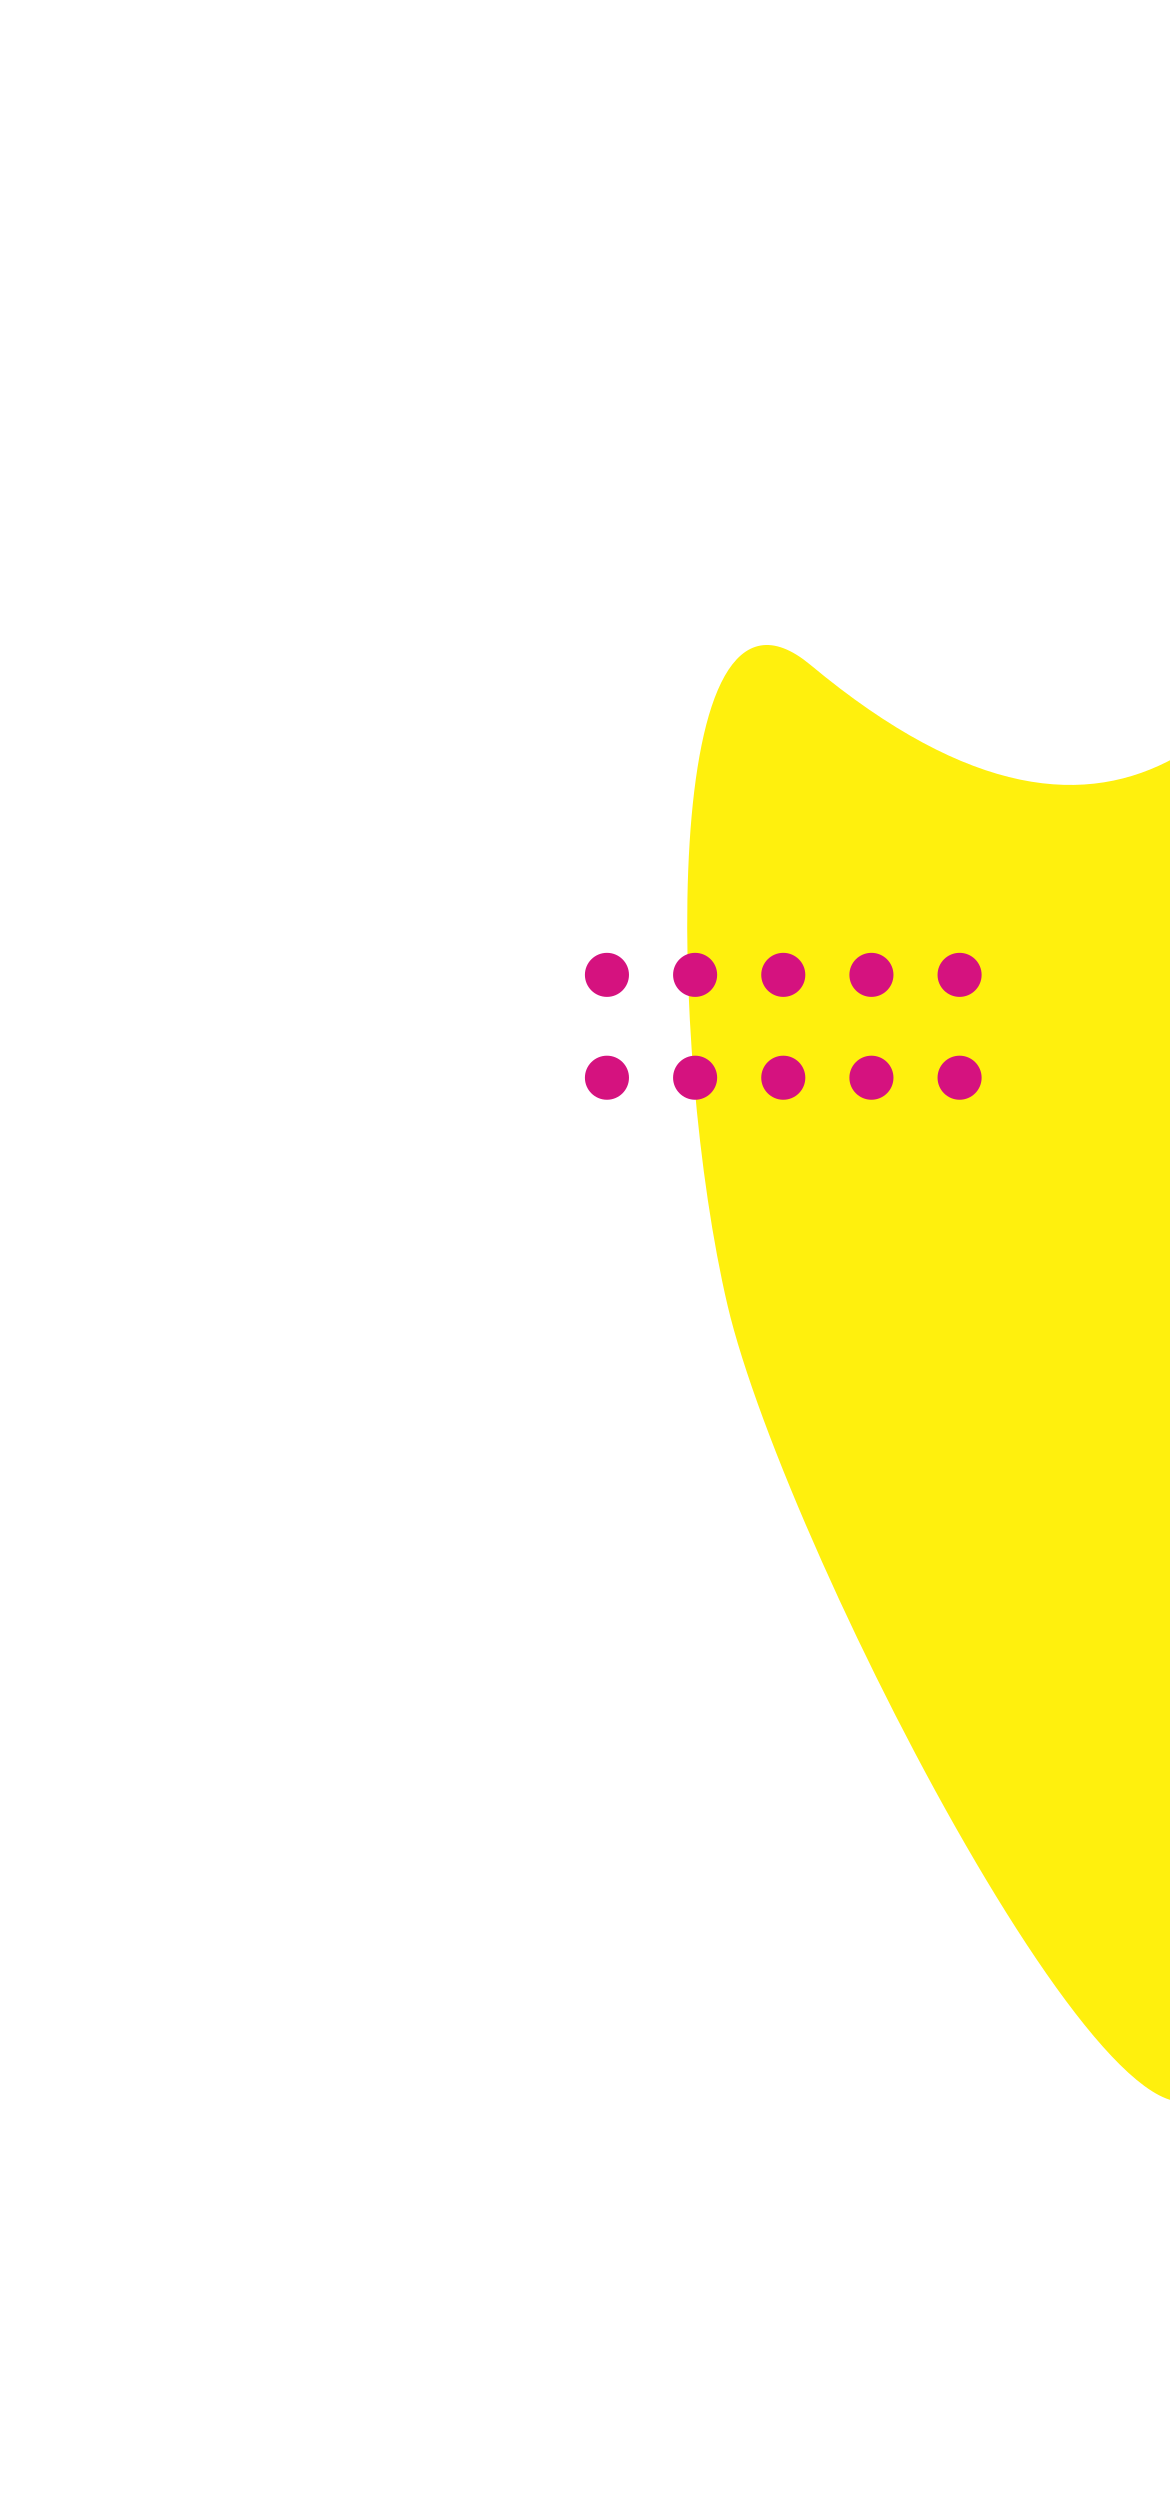
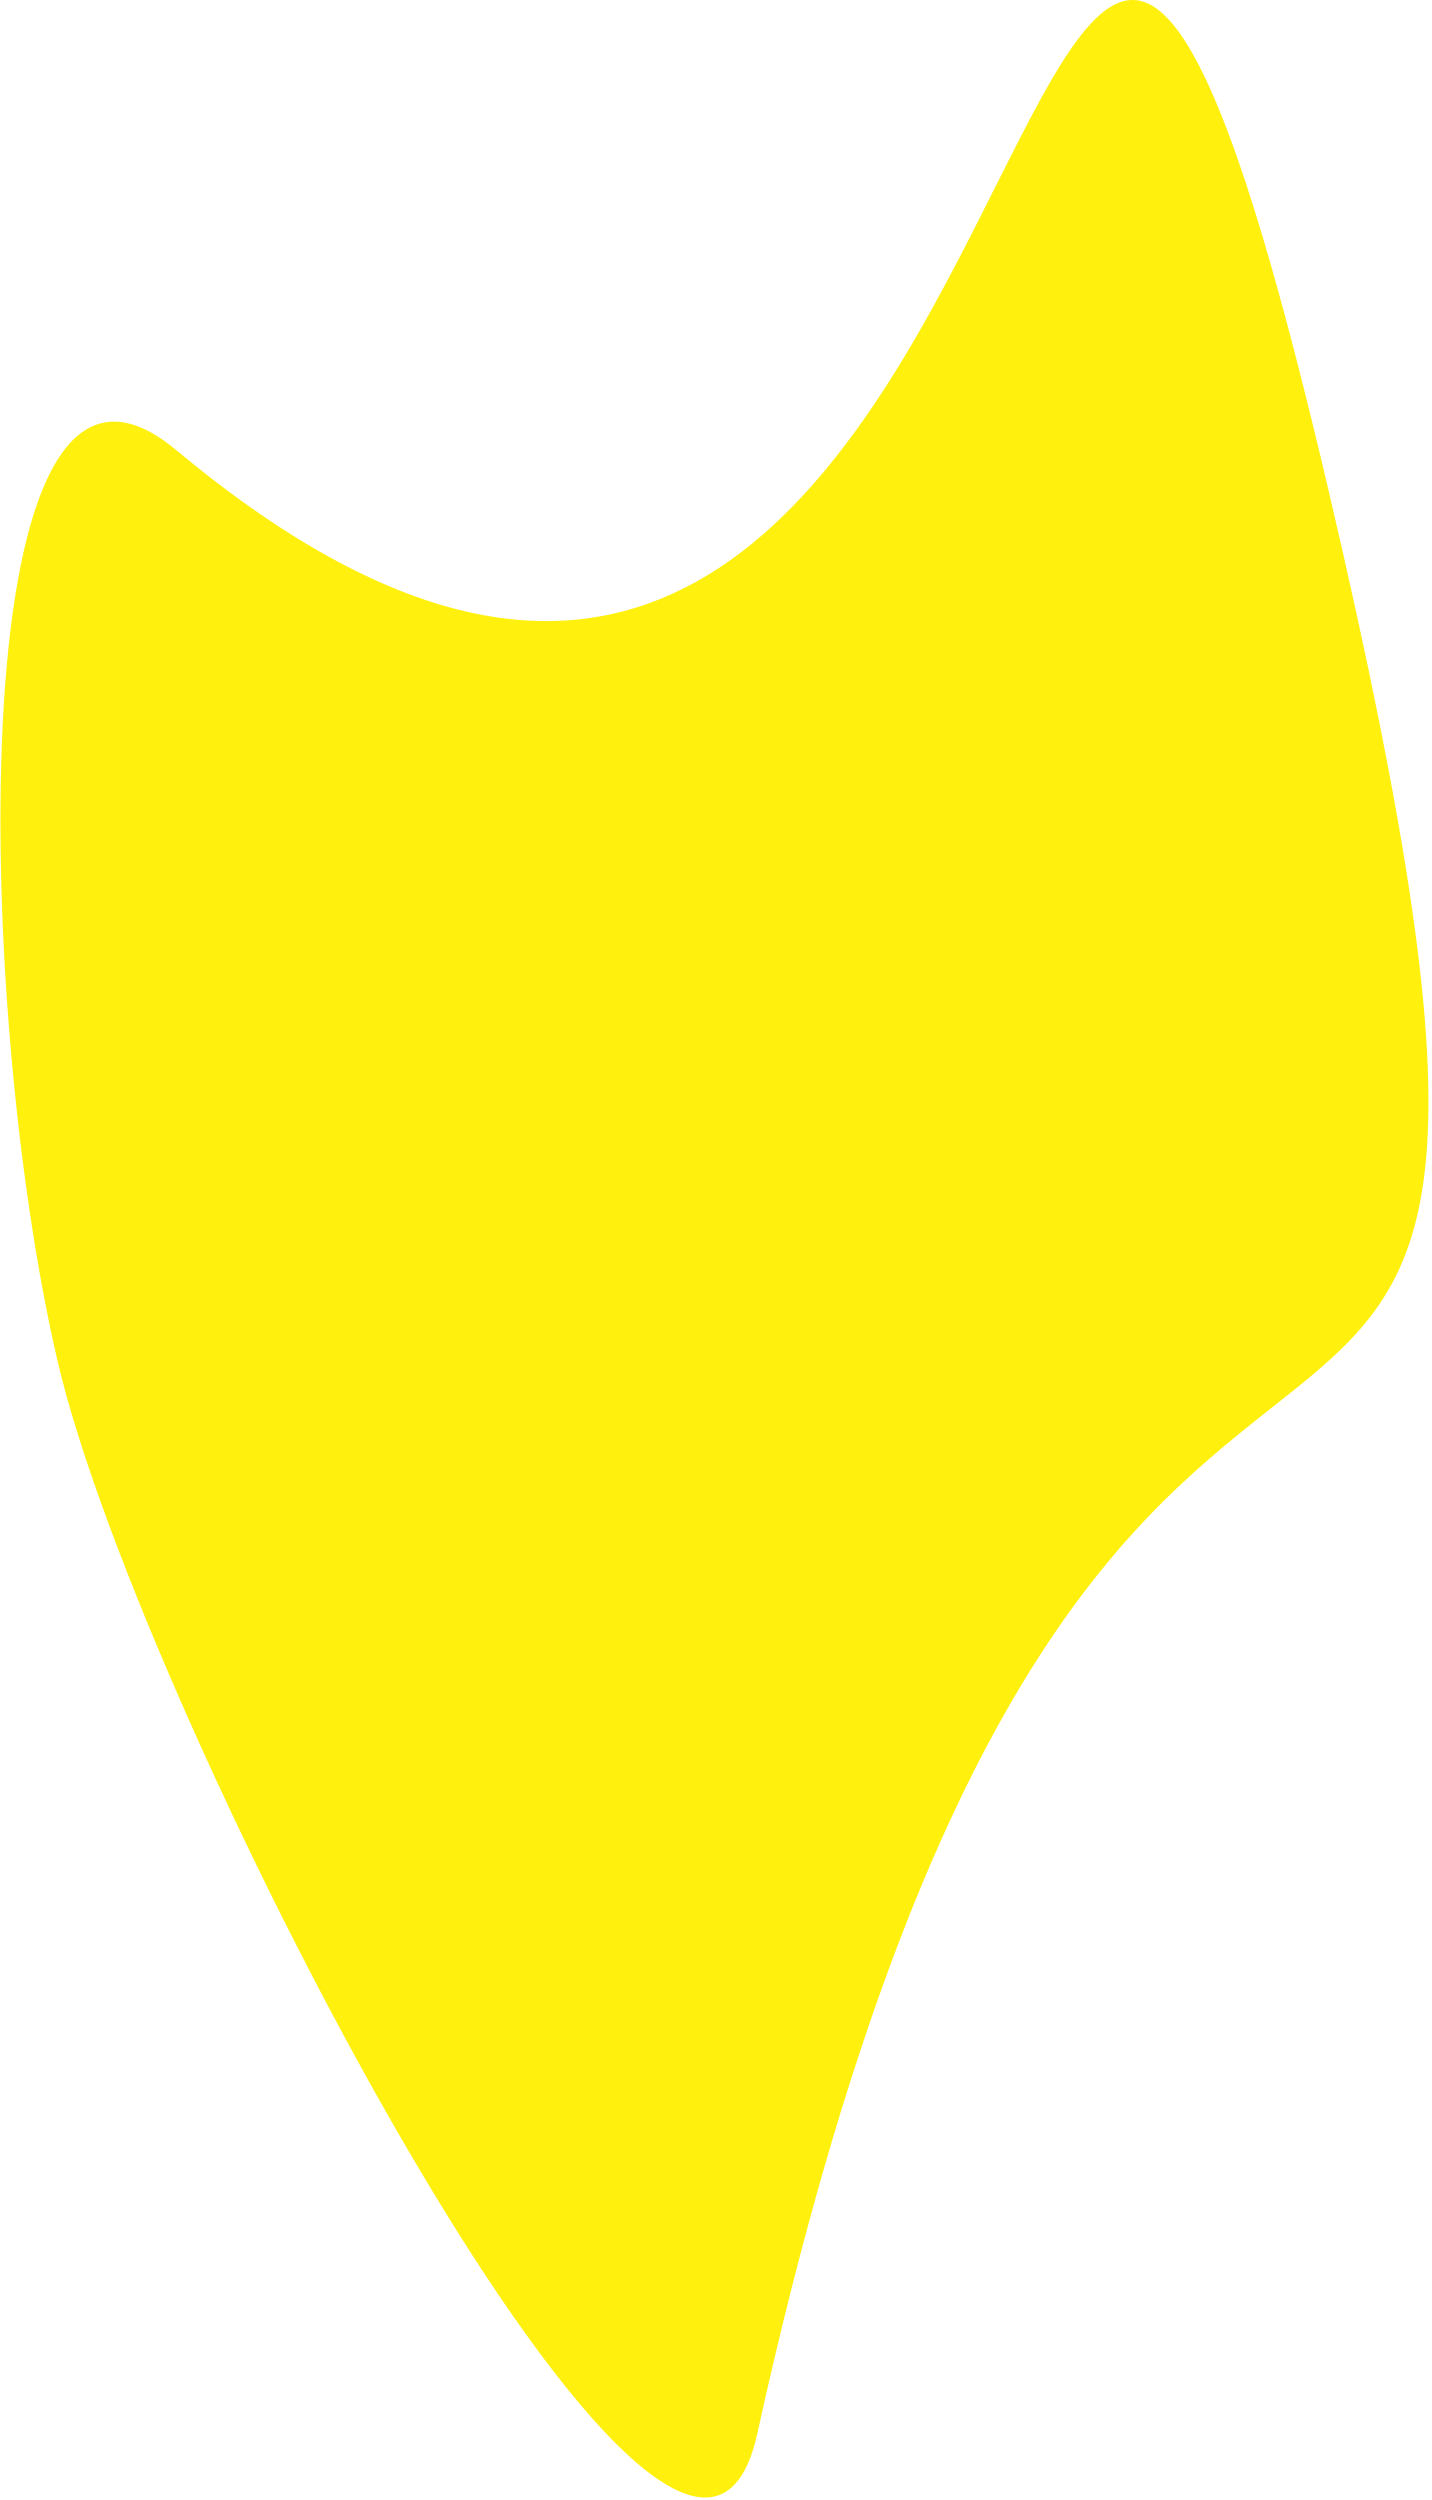
- <svg xmlns="http://www.w3.org/2000/svg" width="124" height="265" viewBox="0 0 124 265" fill="none">
-   <path d="M171.596 73.32C195.952 177.178 155.167 99.694 129.14 218.037C123.735 242.614 83.387 165.094 77.117 138.359C70.847 111.624 69.74 56.999 85.902 70.473C154.031 127.269 147.24 -30.538 171.596 73.32Z" fill="#FFF00D" />
-   <circle cx="101.716" cy="114.239" r="2.336" transform="rotate(180 101.716 114.239)" fill="#D5127F" />
-   <circle cx="92.371" cy="114.239" r="2.336" transform="rotate(180 92.3713 114.239)" fill="#D5127F" />
-   <circle cx="83.026" cy="114.239" r="2.336" transform="rotate(180 83.0265 114.239)" fill="#D5127F" />
-   <circle cx="73.681" cy="114.239" r="2.336" transform="rotate(180 73.6813 114.239)" fill="#D5127F" />
-   <circle cx="64.337" cy="114.239" r="2.336" transform="rotate(180 64.3366 114.239)" fill="#D5127F" />
-   <circle cx="101.716" cy="103.336" r="2.336" transform="rotate(180 101.716 103.336)" fill="#D5127F" />
-   <circle cx="92.371" cy="103.336" r="2.336" transform="rotate(180 92.3713 103.336)" fill="#D5127F" />
-   <circle cx="83.026" cy="103.336" r="2.336" transform="rotate(180 83.0265 103.336)" fill="#D5127F" />
-   <circle cx="73.681" cy="103.336" r="2.336" transform="rotate(180 73.6813 103.336)" fill="#D5127F" />
-   <circle cx="64.337" cy="103.336" r="2.336" transform="rotate(180 64.3366 103.336)" fill="#D5127F" />
+ <svg xmlns="http://www.w3.org/2000/svg" width="446" height="779" viewBox="0 0 446 779" fill="none">
+   <path d="M413.816 152.122C515.843 587.184 344.995 262.604 235.97 758.344C213.328 861.295 44.308 536.564 18.044 424.57C-8.22 312.576 -12.861 83.753 54.843 140.194C340.238 378.113 311.788 -282.94 413.816 152.122Z" fill="#FFF00D" />
</svg>
